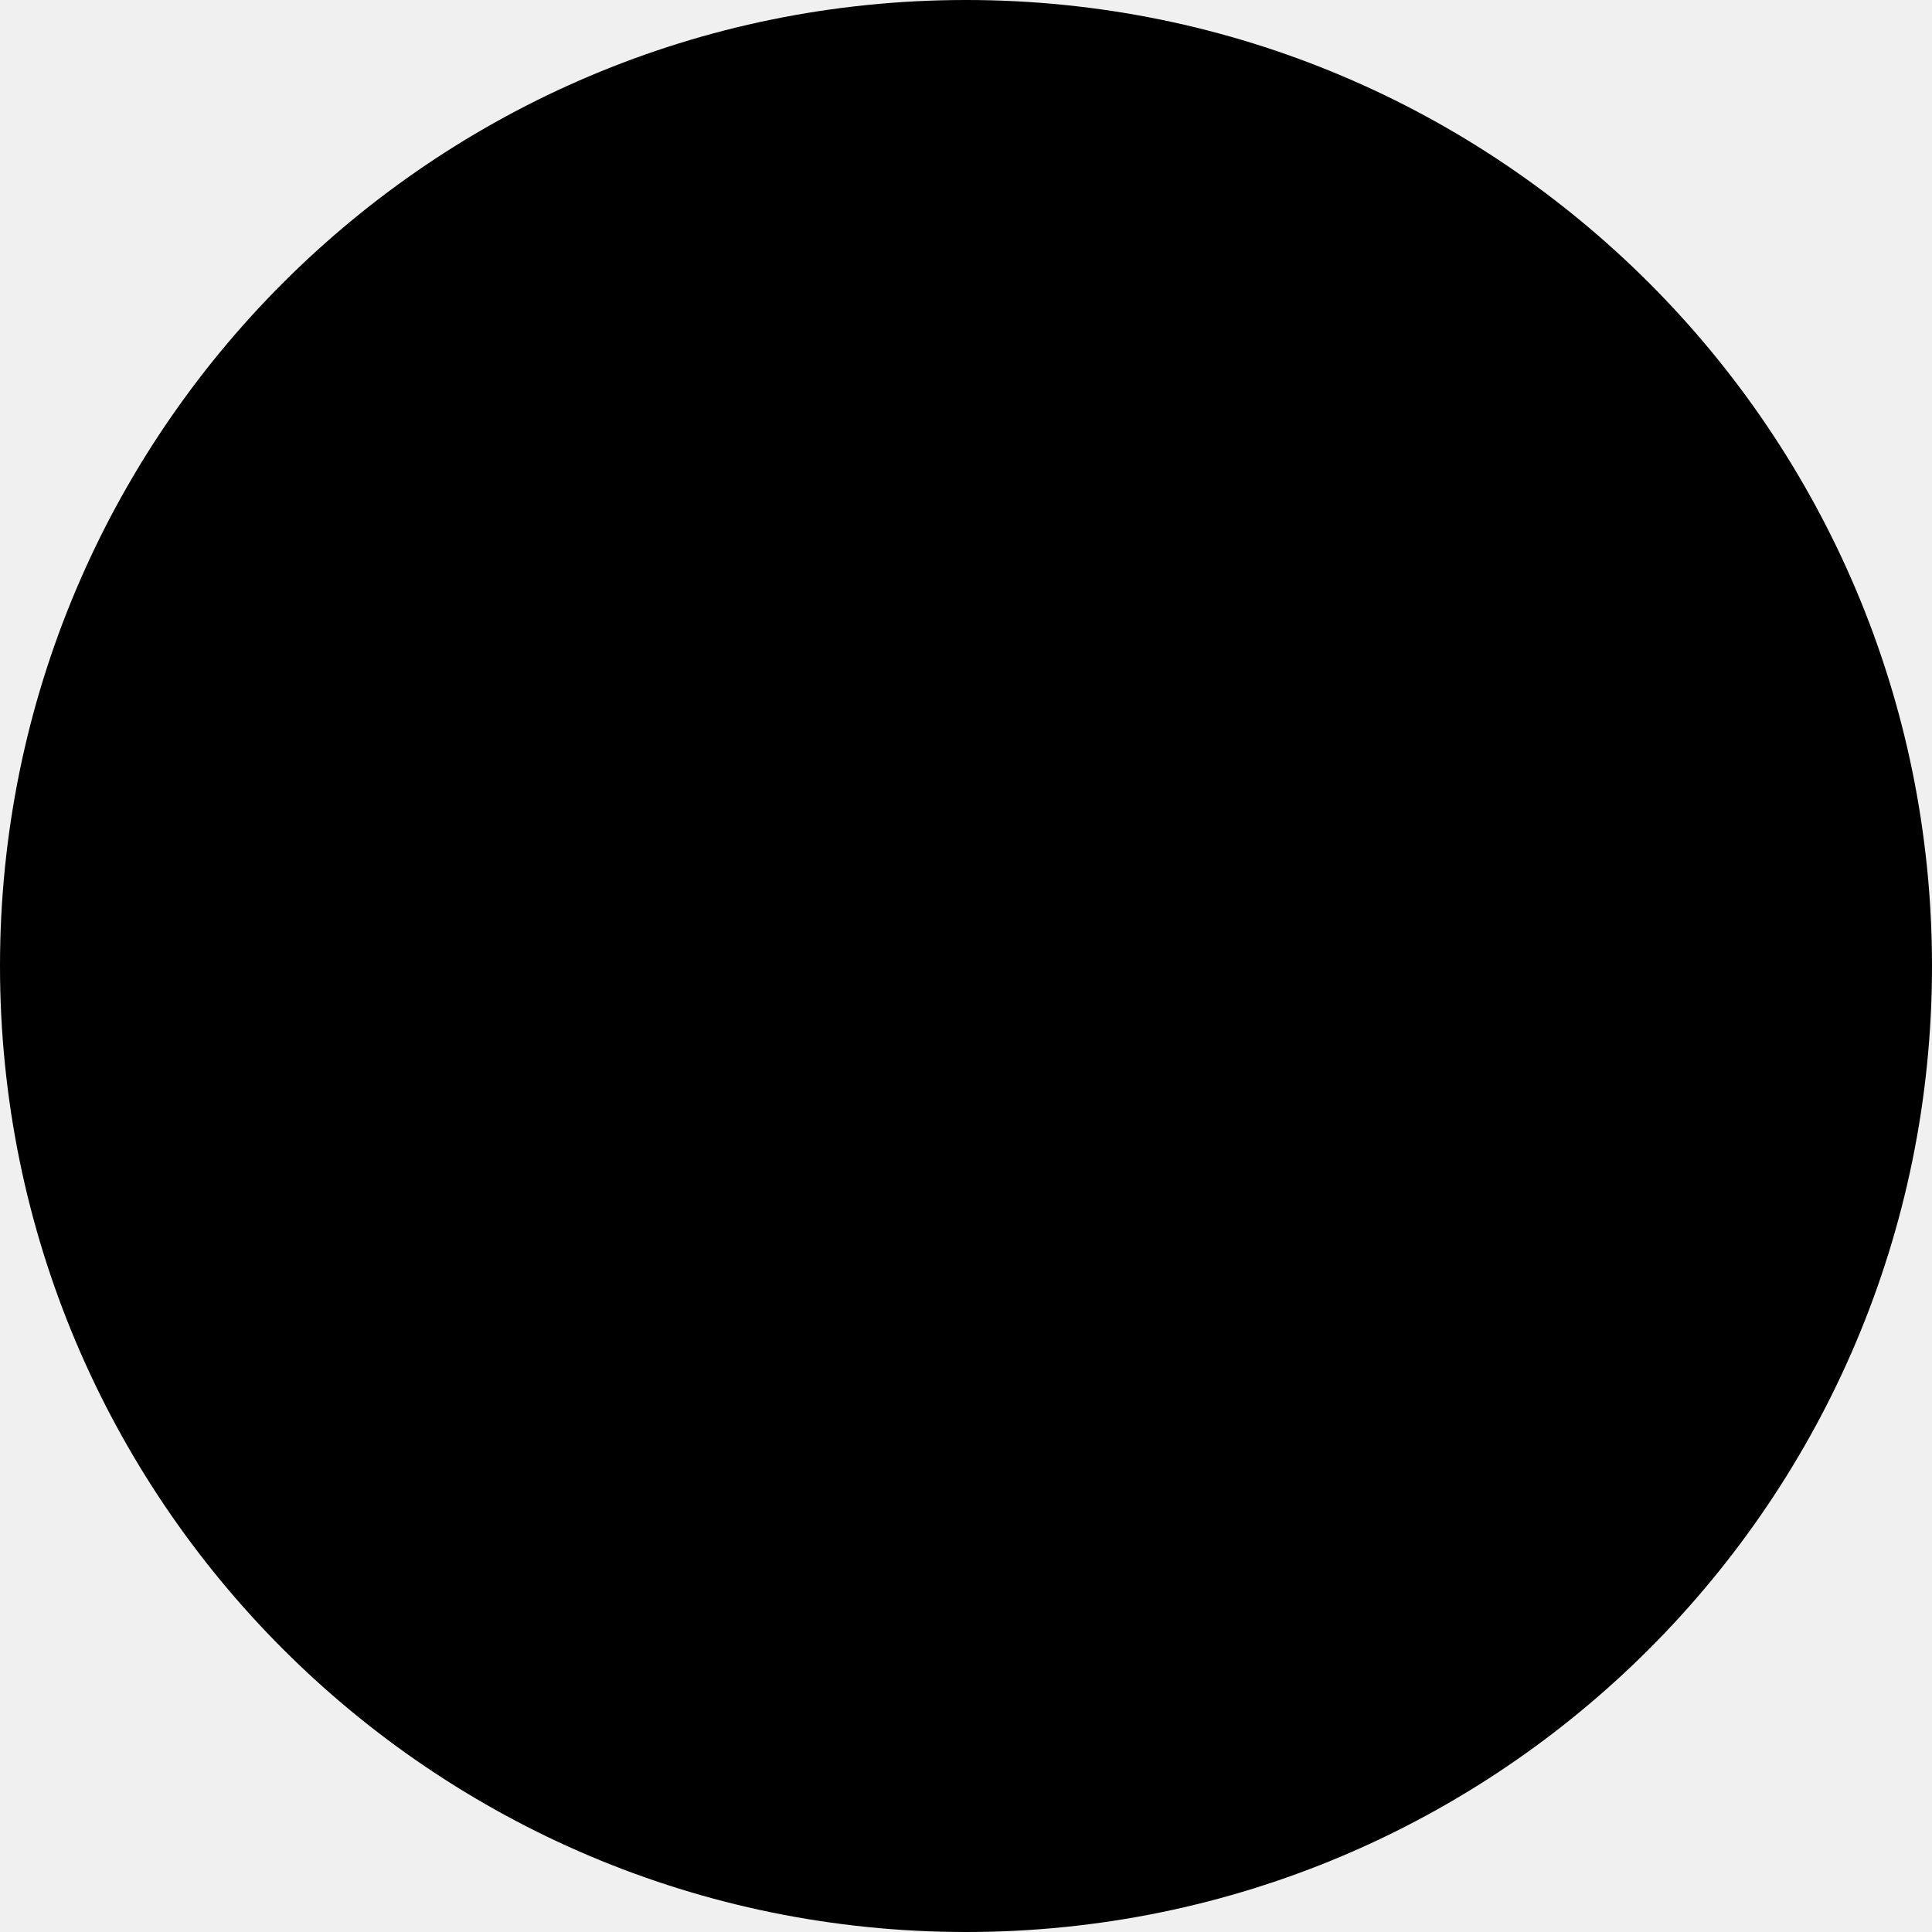
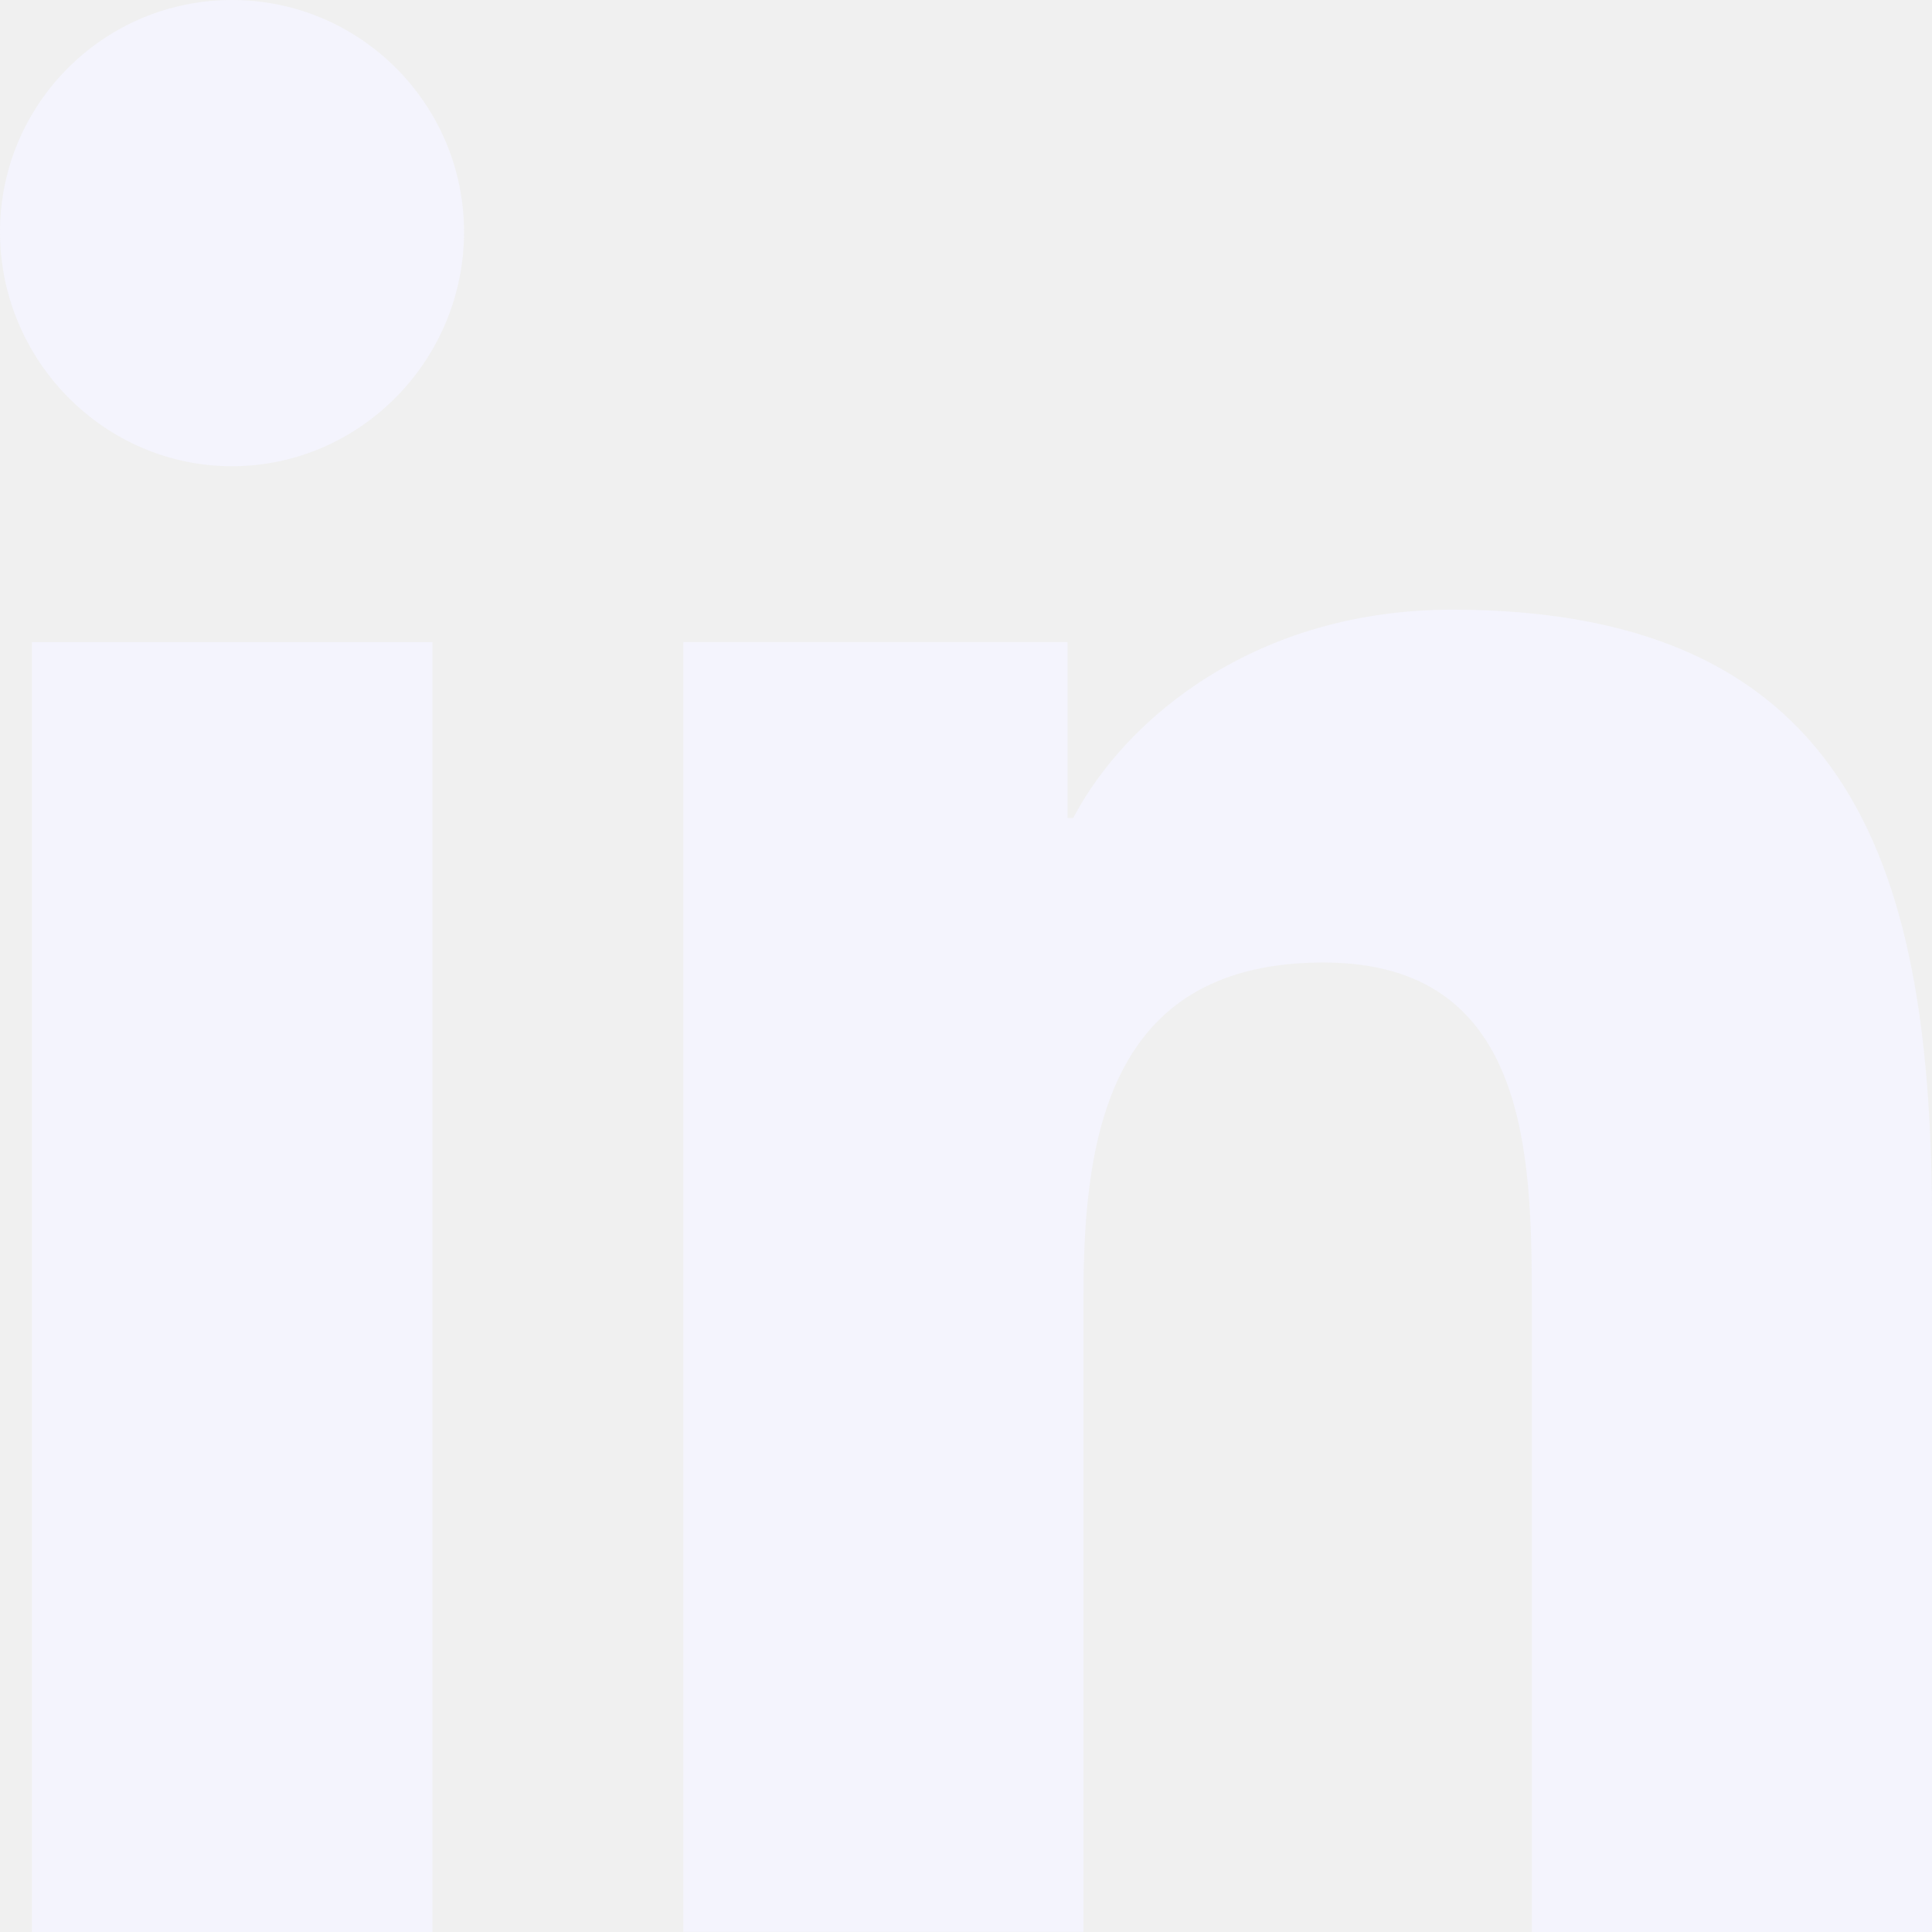
- <svg xmlns="http://www.w3.org/2000/svg" version="1.1" width="1024" height="1024" viewBox="0 0 1024 1024">
-   <g id="icomoon-ignore">
- </g>
-   <path d="M1024 512c0 141.384-57.308 269.384-149.962 362.038s-220.654 149.962-362.038 149.962c-141.384 0-269.385-57.308-362.039-149.962s-149.961-220.654-149.961-362.038c0-141.384 57.308-269.385 149.961-362.039s220.655-149.961 362.039-149.961c141.384 0 269.384 57.308 362.038 149.961s149.962 220.655 149.962 362.039z" />
-   <path d="M716.7 716.797v-0.018h0.102v-150.221c0-73.49-15.821-130.099-101.734-130.099-41.3 0-69.018 22.664-80.333 44.152h-1.196v-37.292h-81.459v273.459h84.823v-135.406c0-35.653 6.758-70.129 50.908-70.129 43.505 0 44.152 40.689 44.152 72.415v133.138h84.736z" />
-   <path d="M313.958 443.338h84.925v273.459h-84.925v-273.459z" />
-   <path d="M356.388 307.197c-27.154 0-49.185 22.031-49.185 49.185s22.031 49.646 49.185 49.646c27.154 0 49.185-22.492 49.185-49.646-0.015-27.154-22.049-49.185-49.185-49.185v0z" />
+ <svg xmlns="http://www.w3.org/2000/svg" width="16" height="16" viewBox="0 0 16 16" fill="none">
+   <g clip-path="url(#clip0_551801_1303)">
+     <path d="M15.996 16V15.999H16V10.131C16 7.261 15.382 5.049 12.026 5.049C10.413 5.049 9.33 5.935 8.888 6.774H8.841V5.317H5.659V15.999H8.973V10.71C8.973 9.317 9.237 7.971 10.961 7.971C12.661 7.971 12.686 9.56 12.686 10.799V16H15.996Z" fill="#F4F4FD" />
+     <path d="M0.264 5.318H3.581V16H0.264V5.318Z" fill="#F4F4FD" />
+     <path d="M1.921 -0C0.861 -0 6.10352e-05 0.861 6.10352e-05 1.921C6.10352e-05 2.982 0.861 3.861 1.921 3.861C2.982 3.861 3.843 2.982 3.843 1.921C3.842 0.861 2.981 -0 1.921 -0V-0Z" fill="#F4F4FD" />
+   </g>
+   <defs>
+     <clipPath id="clip0_551801_1303">
+       <rect width="16" height="16" fill="white" />
+     </clipPath>
+   </defs>
</svg>
